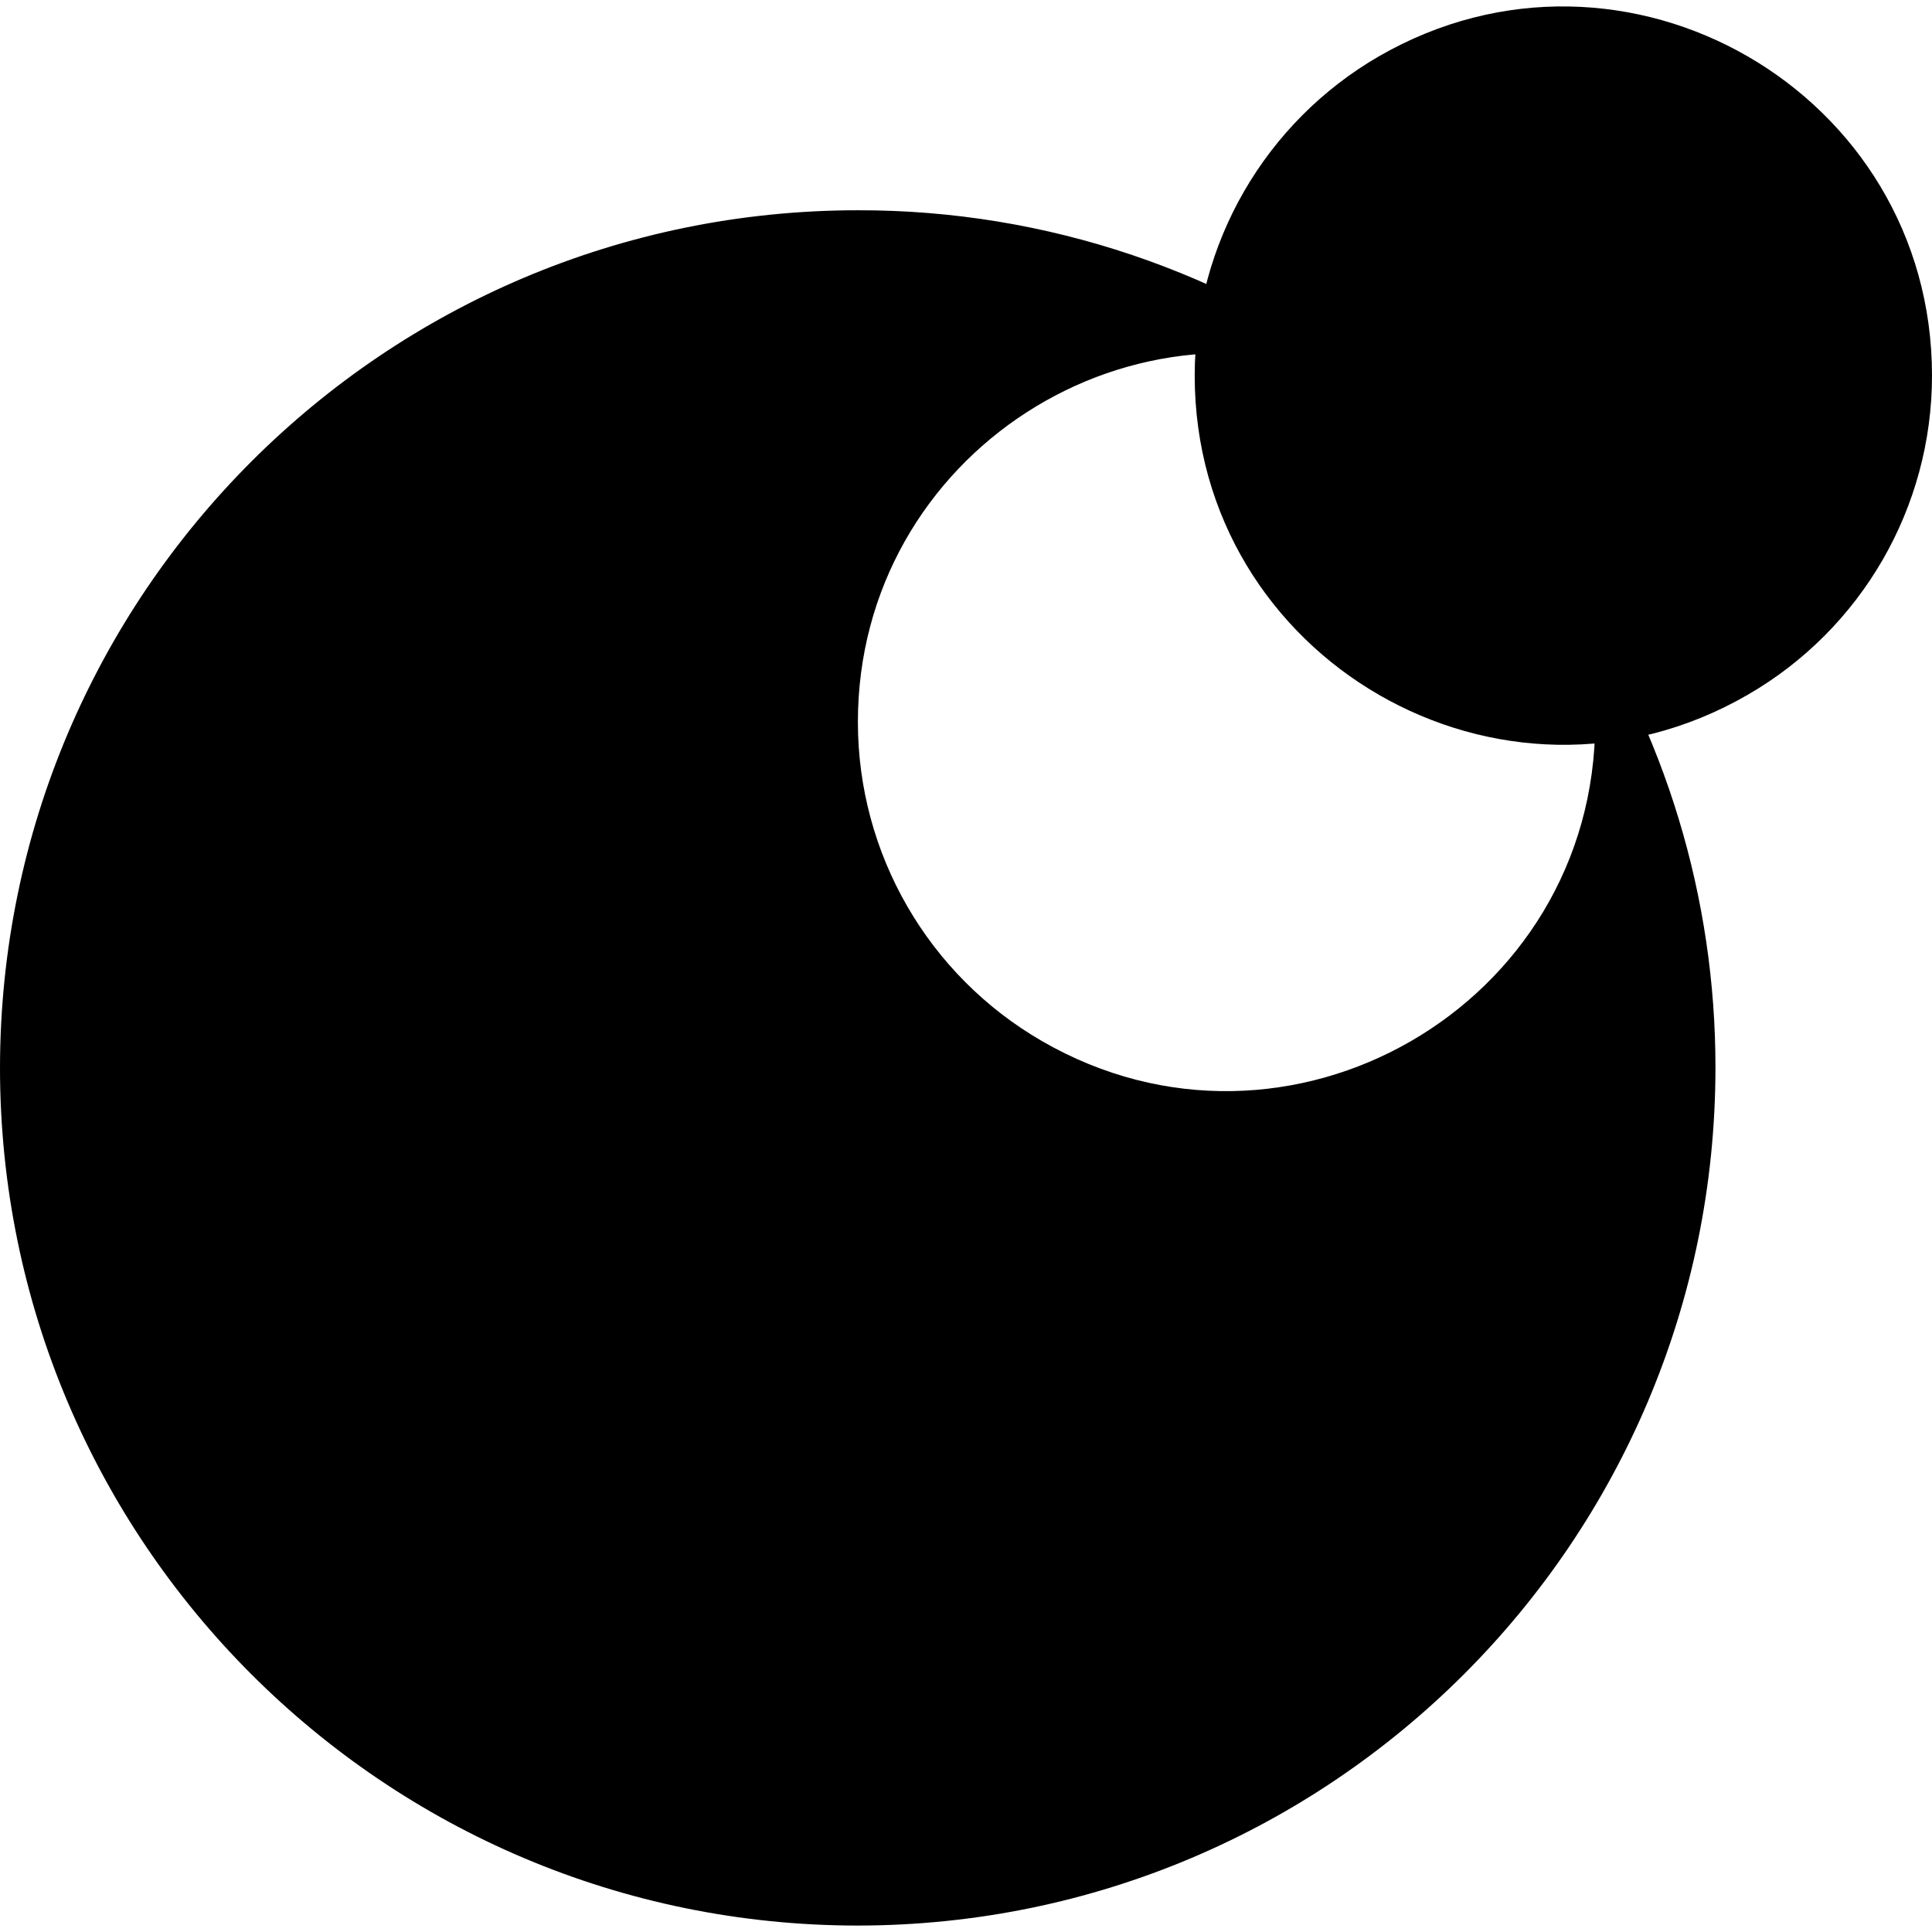
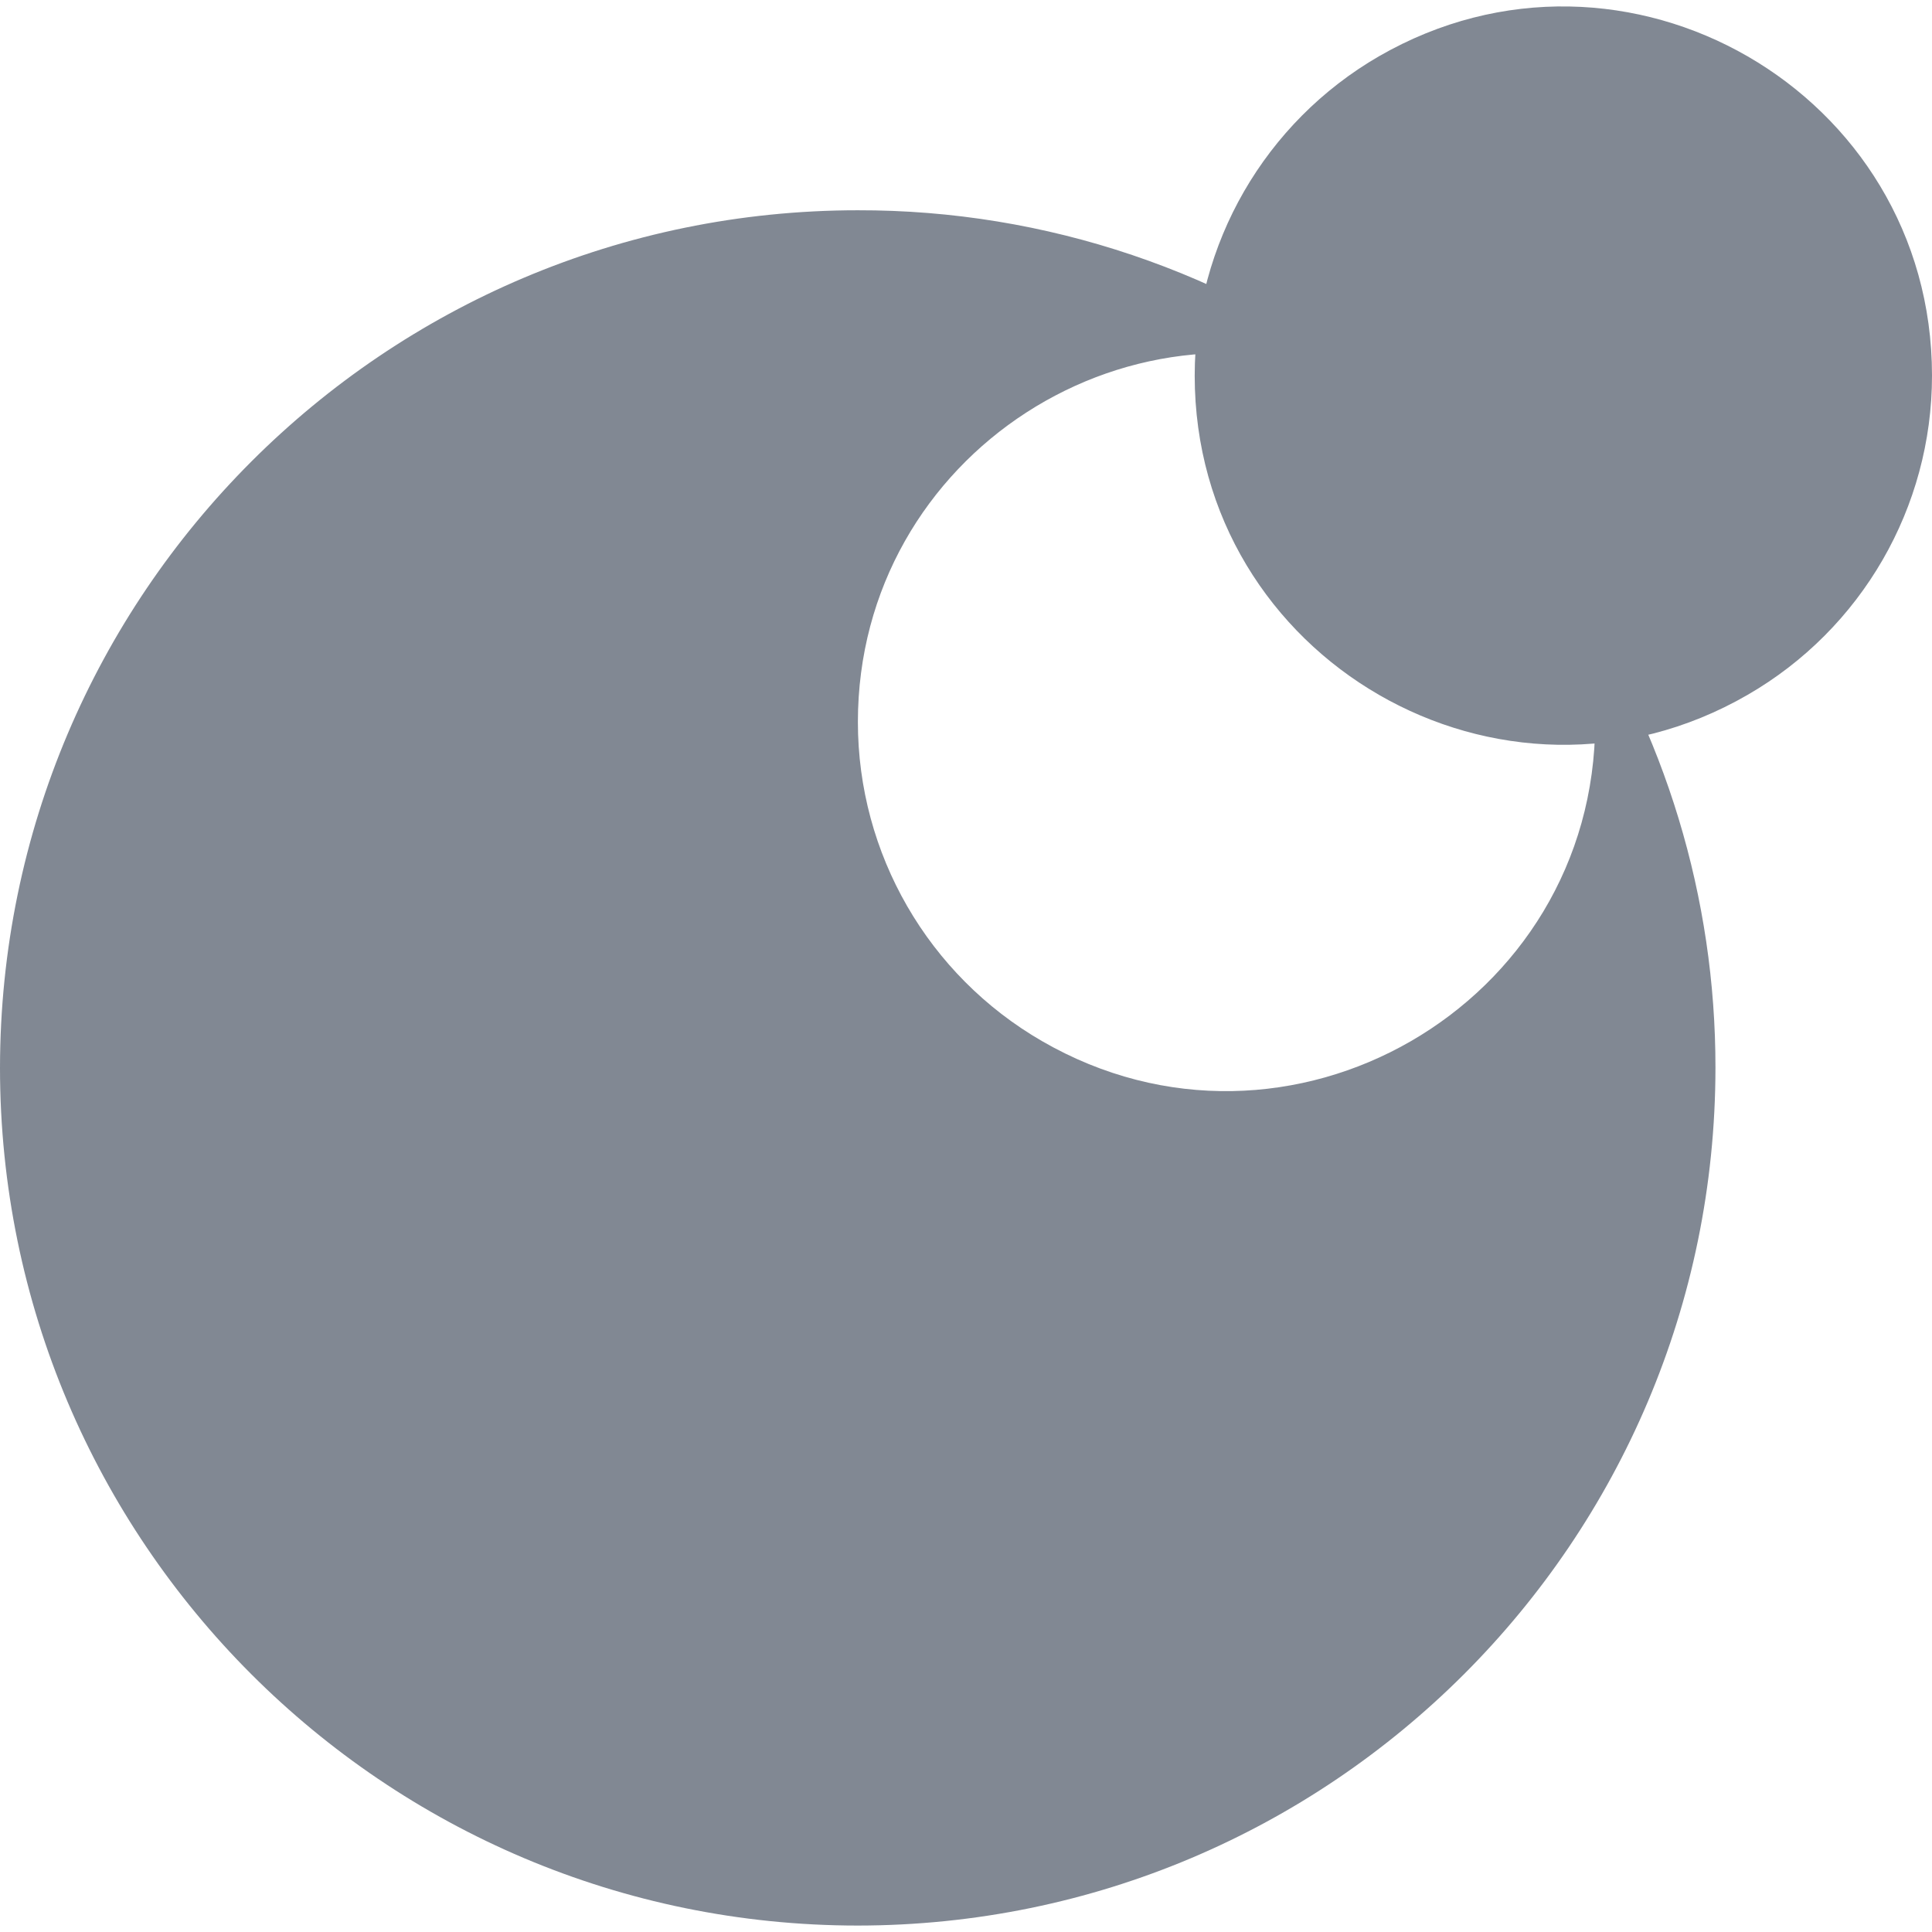
- <svg xmlns="http://www.w3.org/2000/svg" width="16" height="16" viewBox="0 0 24 24">
+ <svg xmlns="http://www.w3.org/2000/svg" color="#818893" width="16" height="16" viewBox="0 0 24 24">
  <path fill="currentColor" d="M19.514 7.342C19.711 7.862 19.814 8.413 19.816 8.969C19.816 12.494 15.998 14.697 12.946 12.934C11.529 12.116 10.657 10.605 10.657 8.969C10.657 5.646 14.085 3.431 17.115 4.793C15.26 3.373 12.99 2.607 10.655 2.612C4.772 2.614 0.005 7.381 0 13.265C0.002 19.148 4.772 23.918 10.655 23.92C16.538 23.916 21.306 19.147 21.31 13.265C21.312 11.155 20.687 9.095 19.514 7.342ZM14.841 4.666C14.841 8.191 18.657 10.395 21.709 8.632C23.127 7.814 24 6.302 24 4.666C24 1.14 20.184-1.061 17.13 0.699C15.714 1.519 14.841 3.03 14.841 4.666" />
</svg>
